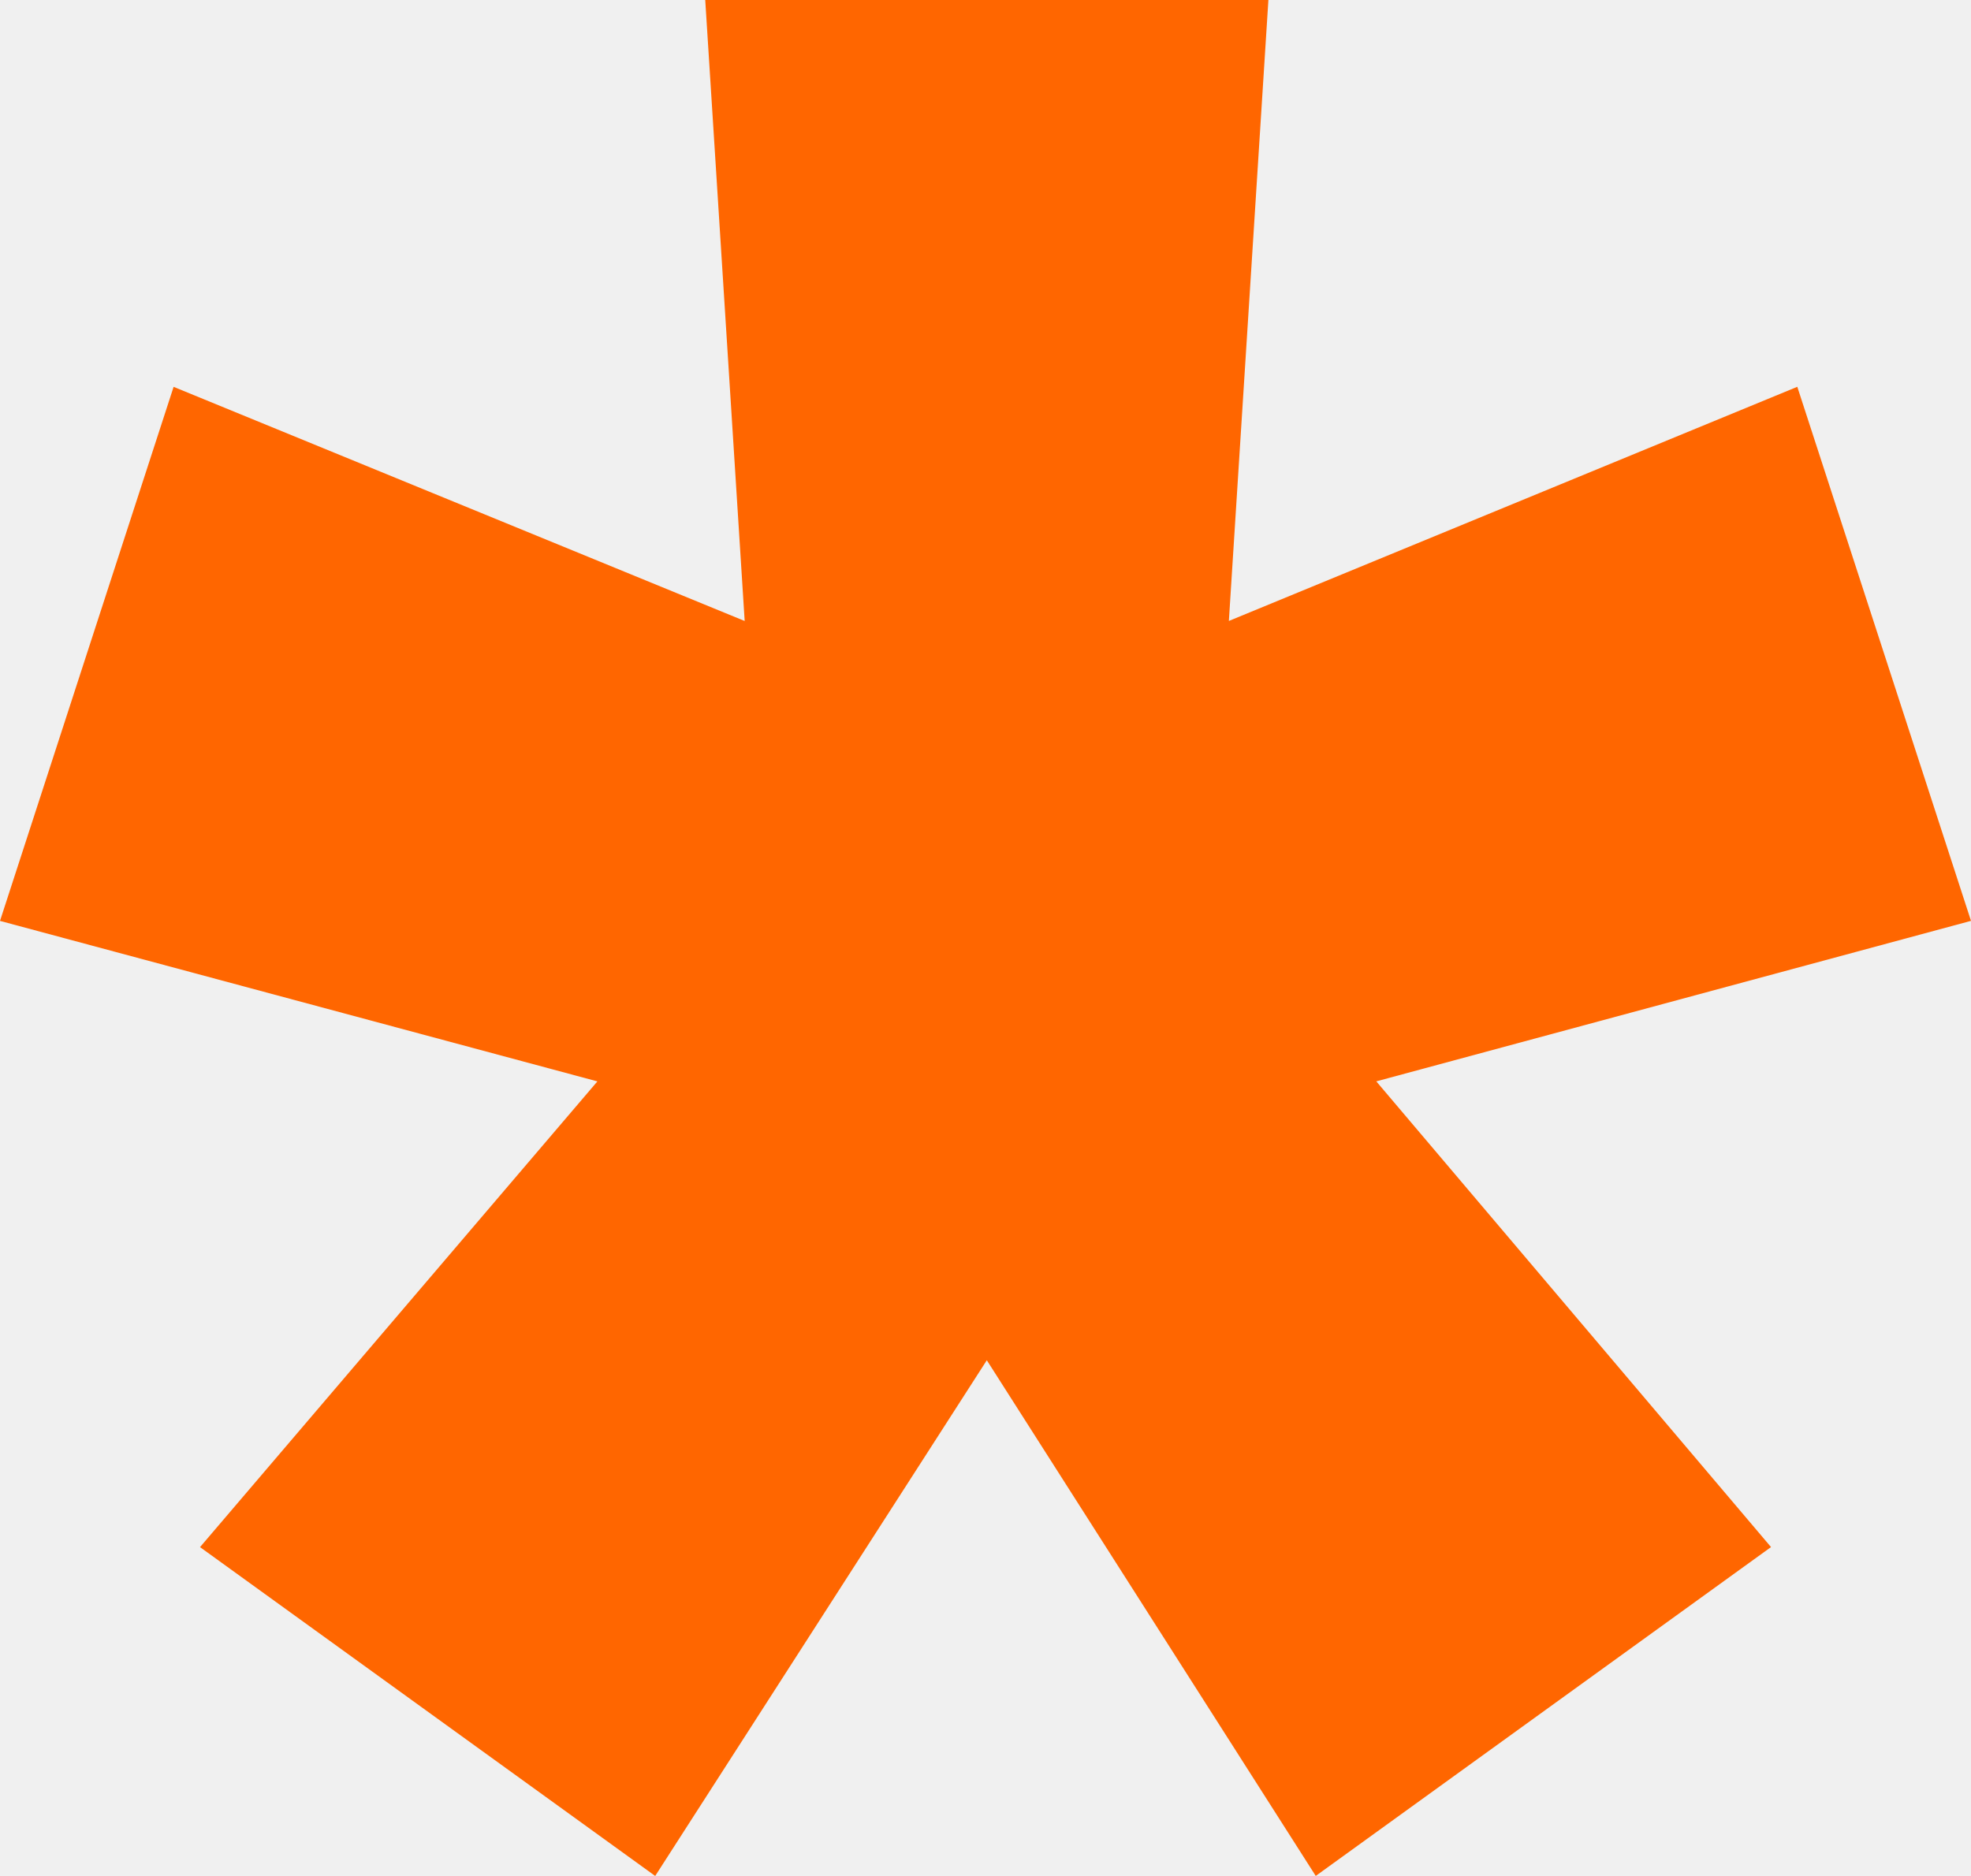
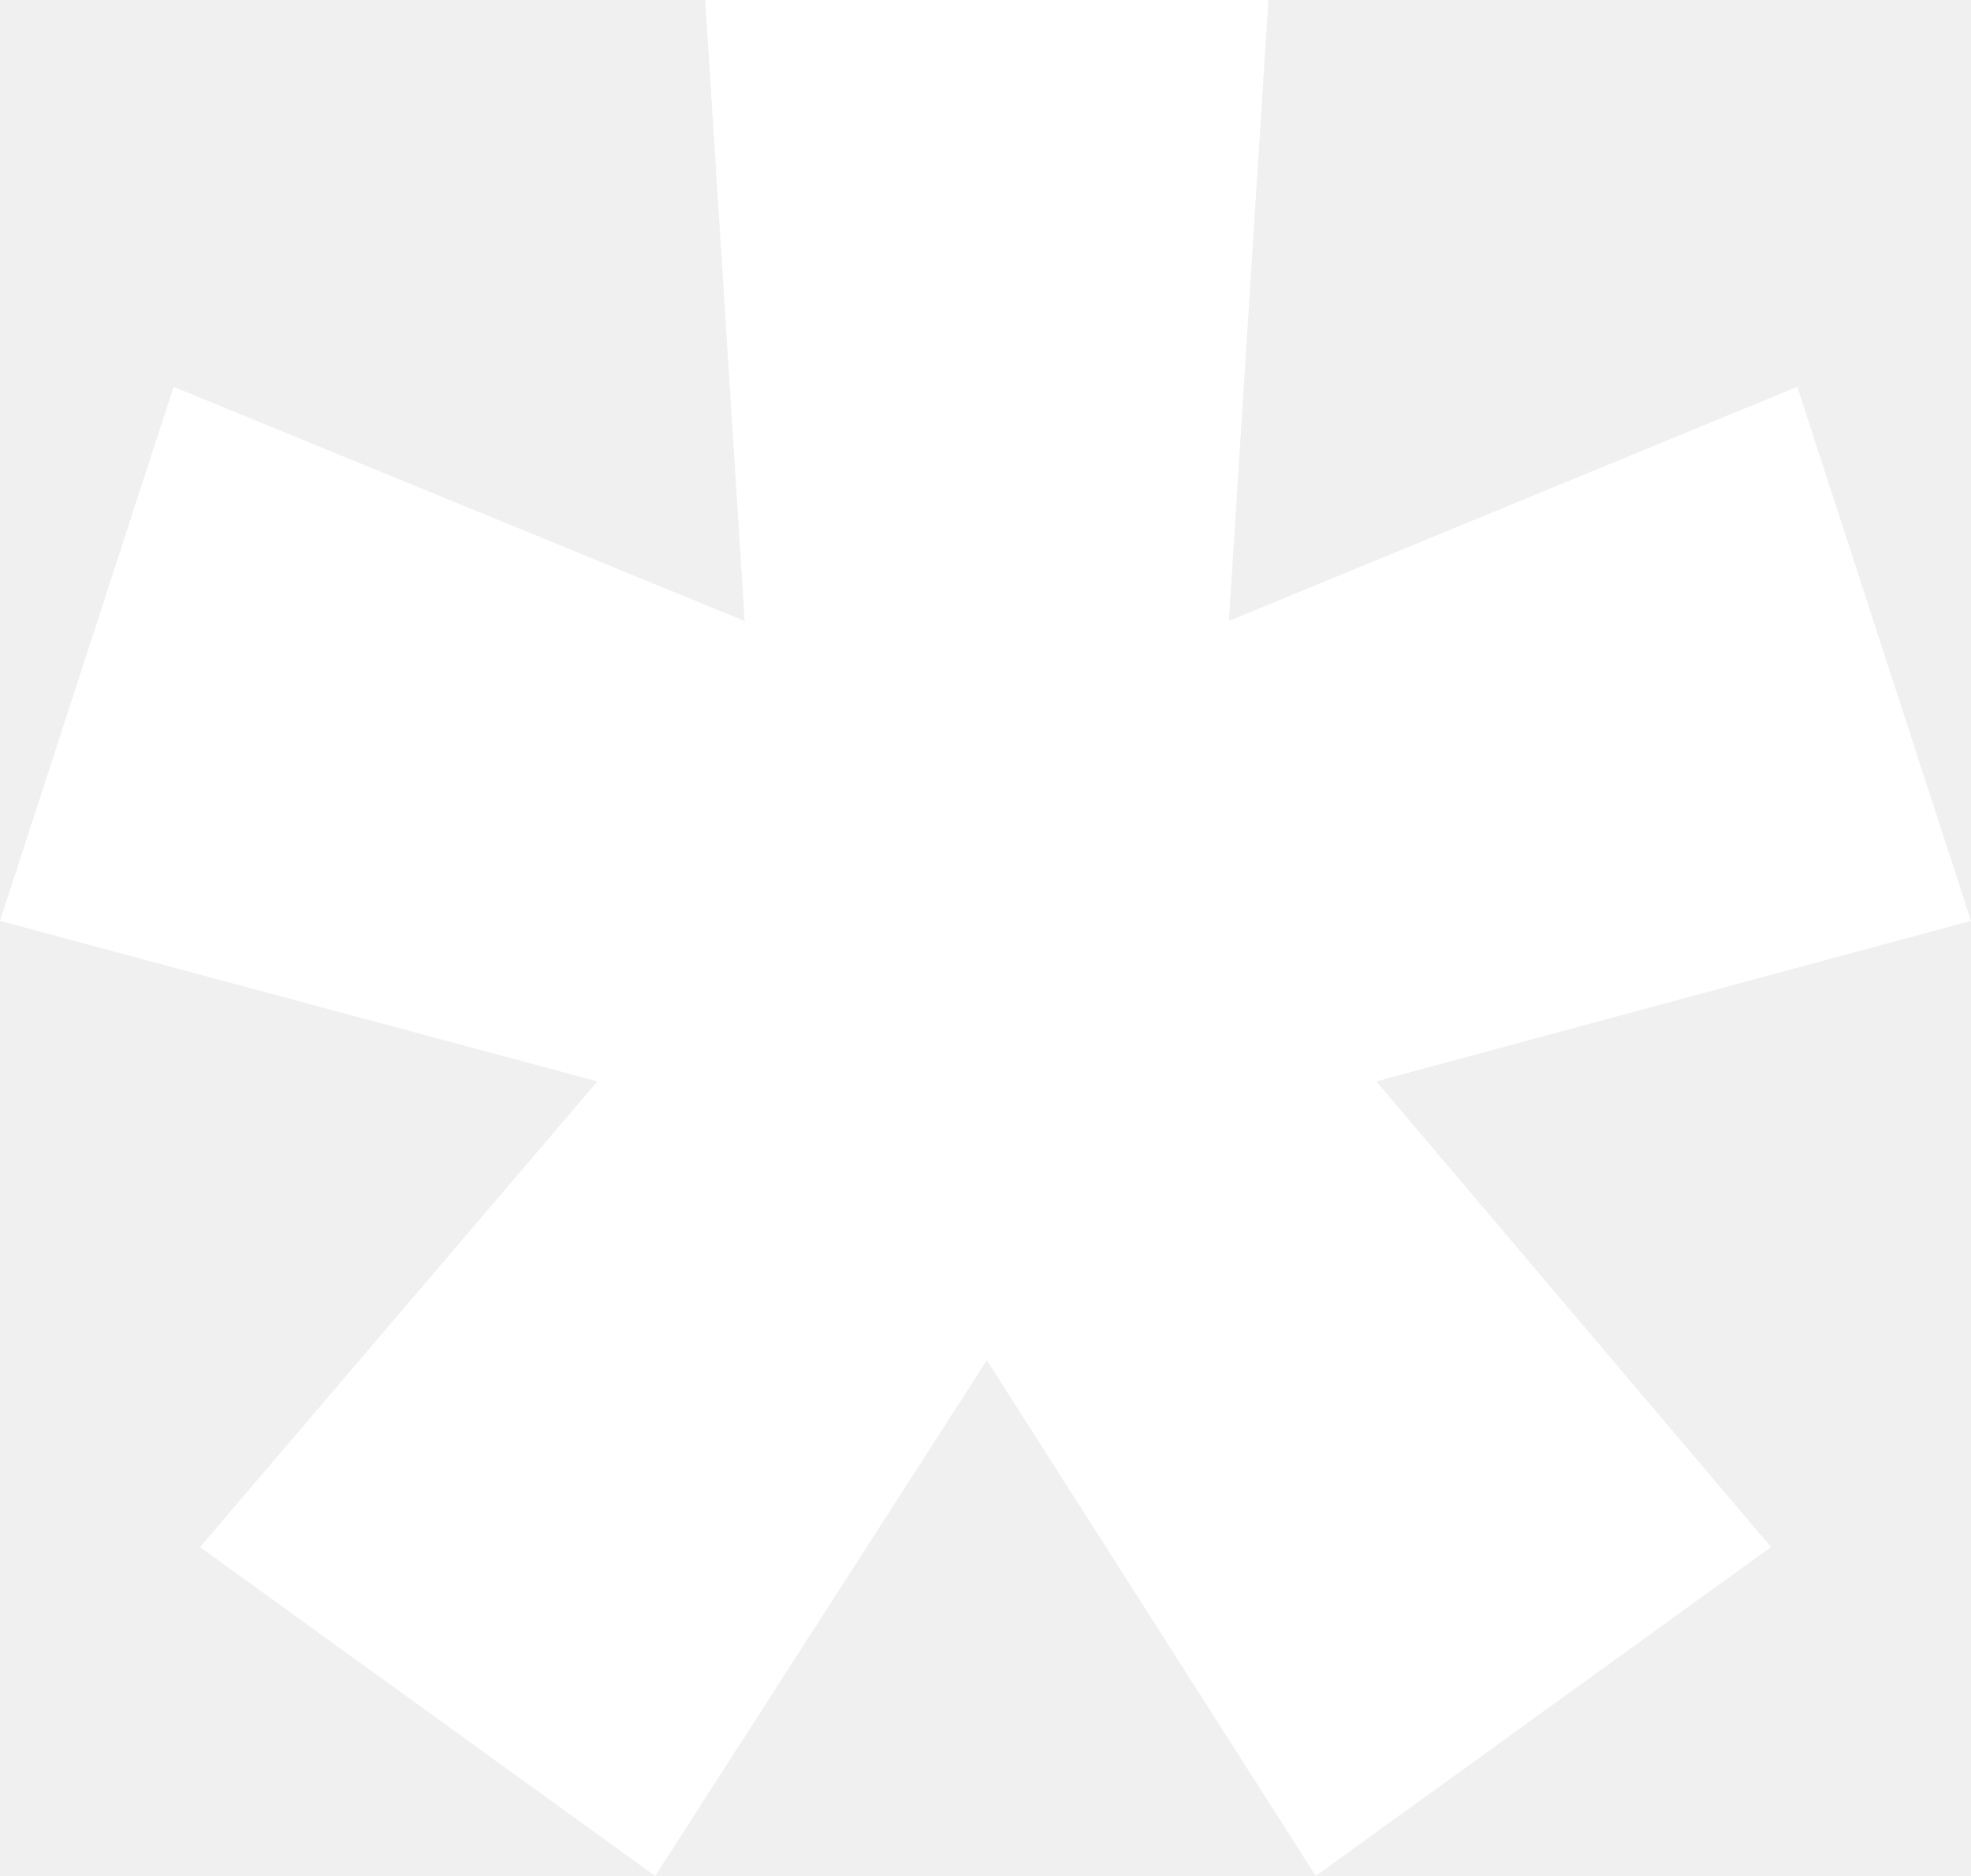
<svg xmlns="http://www.w3.org/2000/svg" viewBox="0 0 456.73 434.8">
-   <path d="m151.83 434.8-105.48-76.22 92.08-107.94-138.43-37.2 40.23-123.78 132.33 54.27-9.14-143.93h130.5l-9.16 143.92 131.72-54.27 40.25 123.78-137.81 37.2 91.47 107.94-105.5 76.22-76.22-119.52-76.84 119.52z" fill="#FF6600" />
+   <path d="m151.83 434.8-105.48-76.22 92.08-107.94-138.43-37.2 40.23-123.78 132.33 54.27-9.14-143.93h130.5l-9.16 143.92 131.72-54.27 40.25 123.78-137.81 37.2 91.47 107.94-105.5 76.22-76.22-119.52-76.84 119.52z" fill="#FFFFFF" />
</svg>
